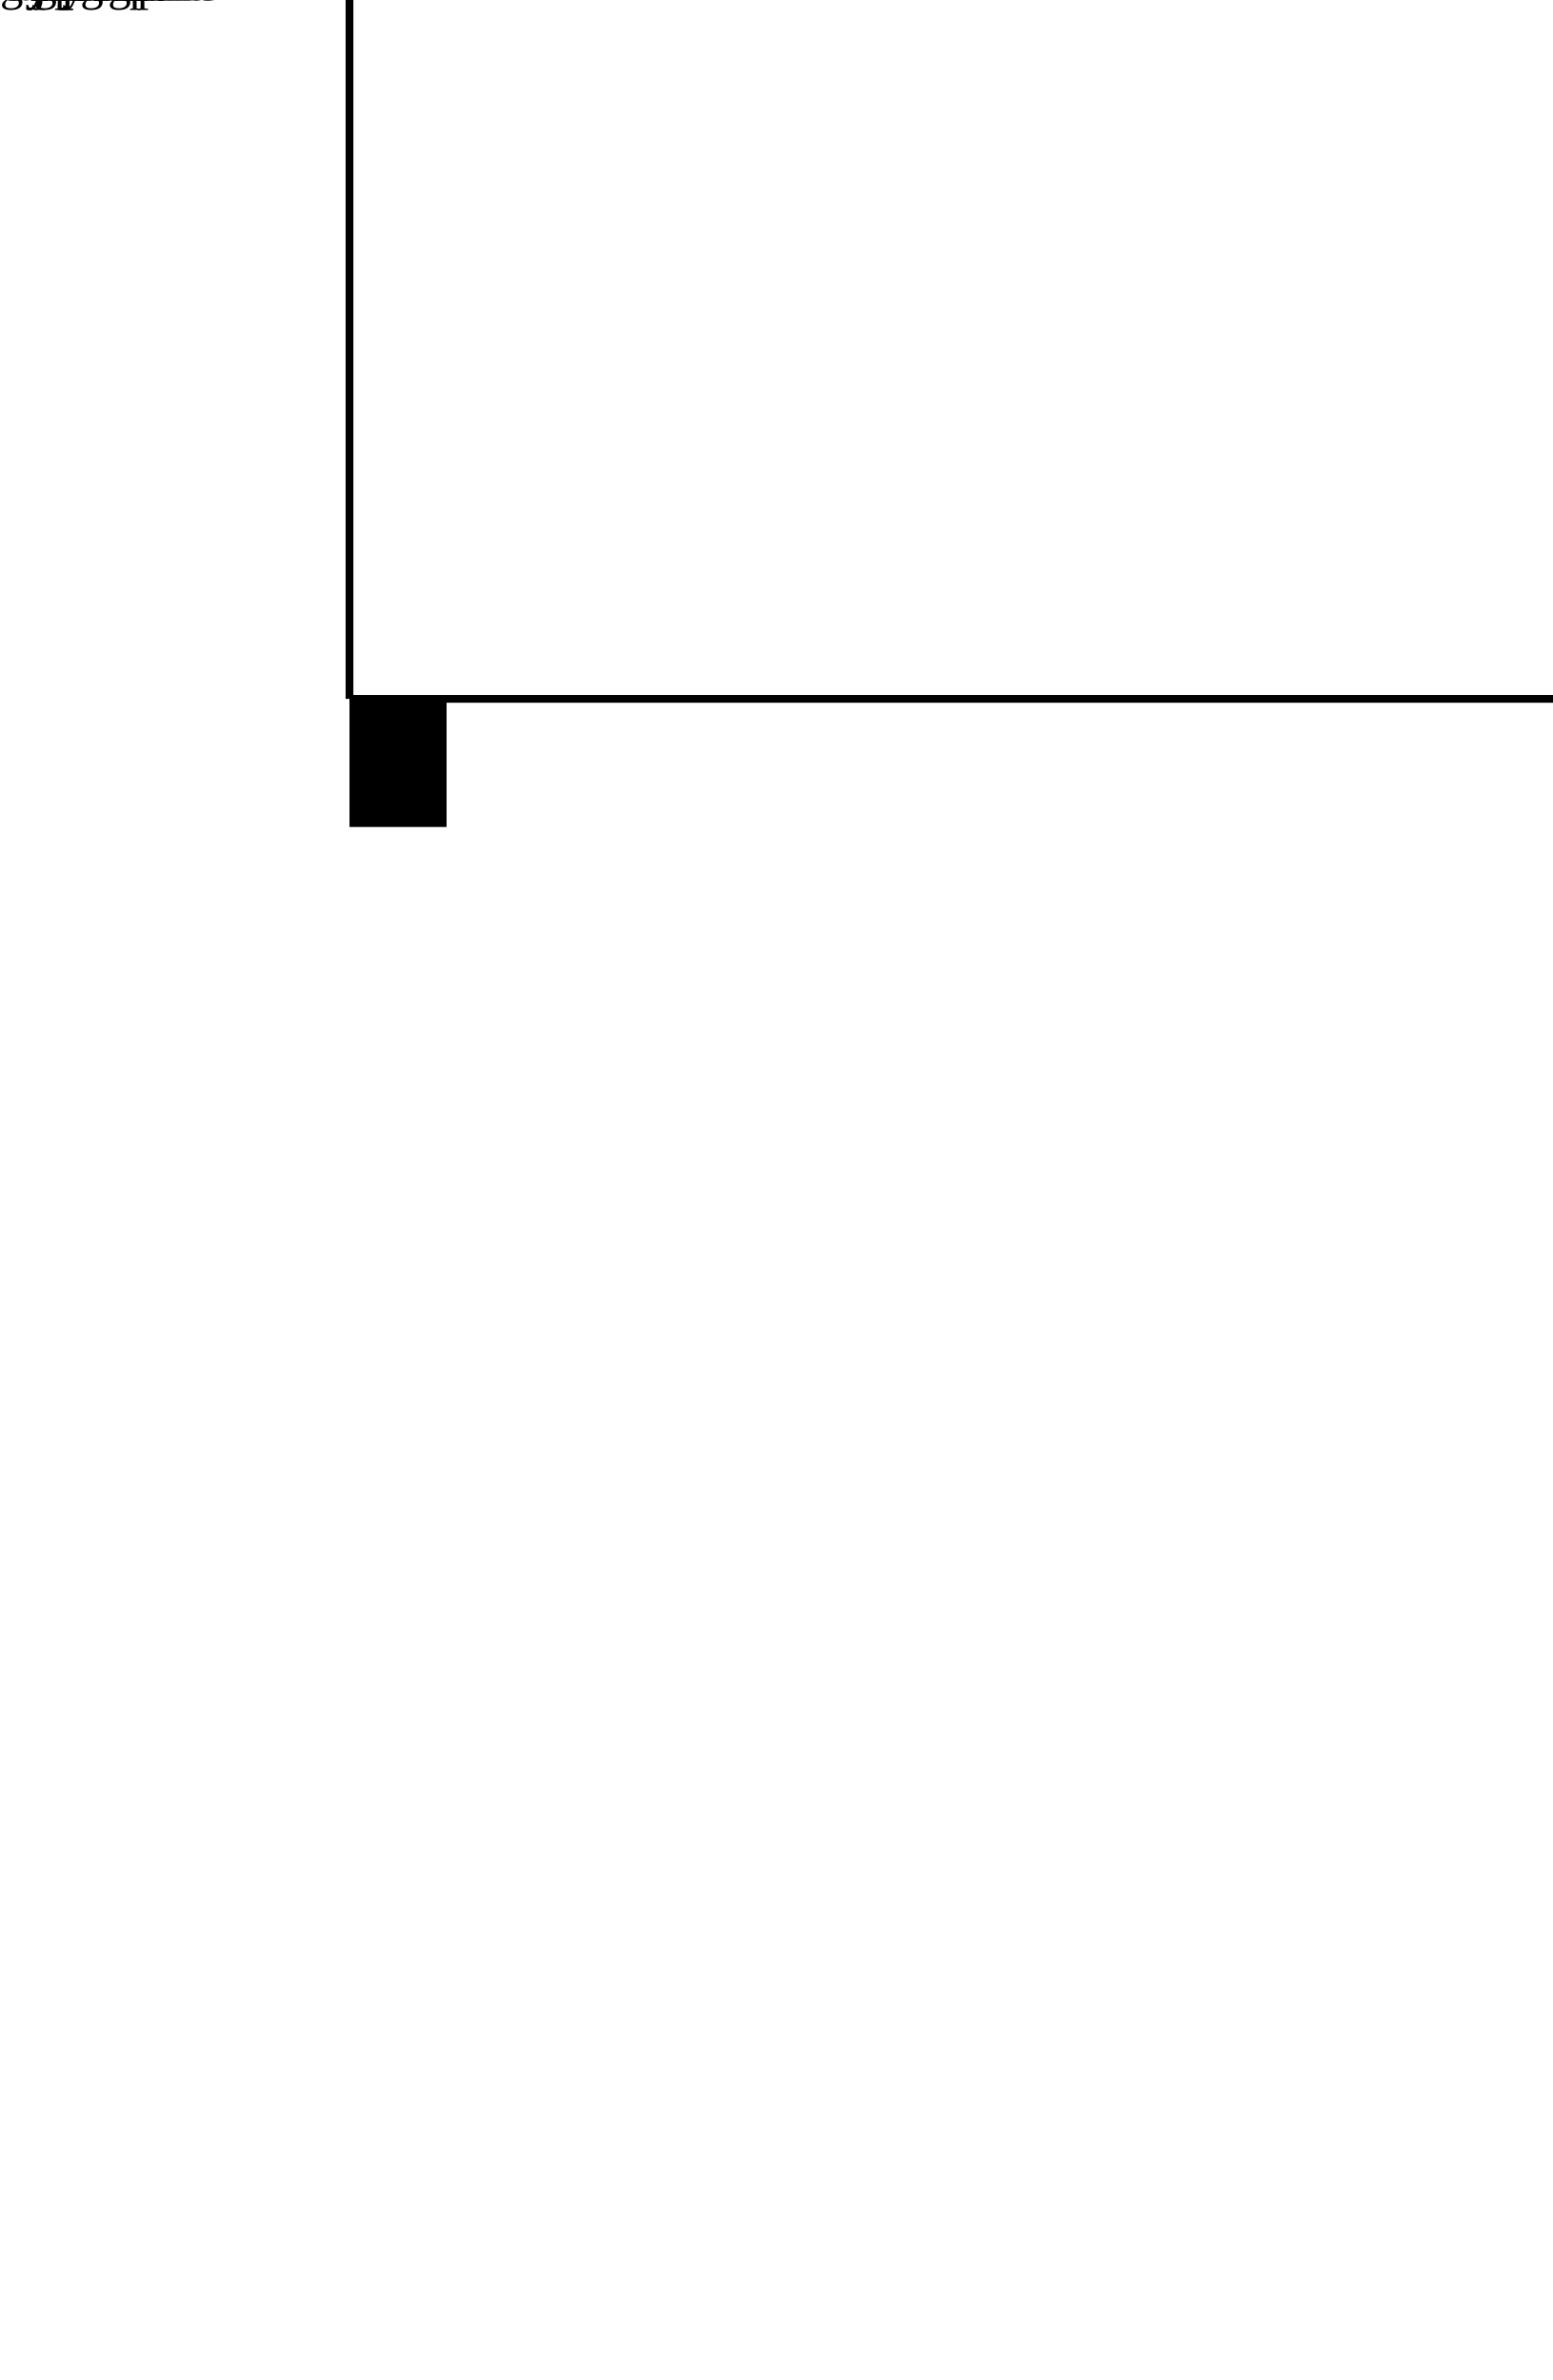
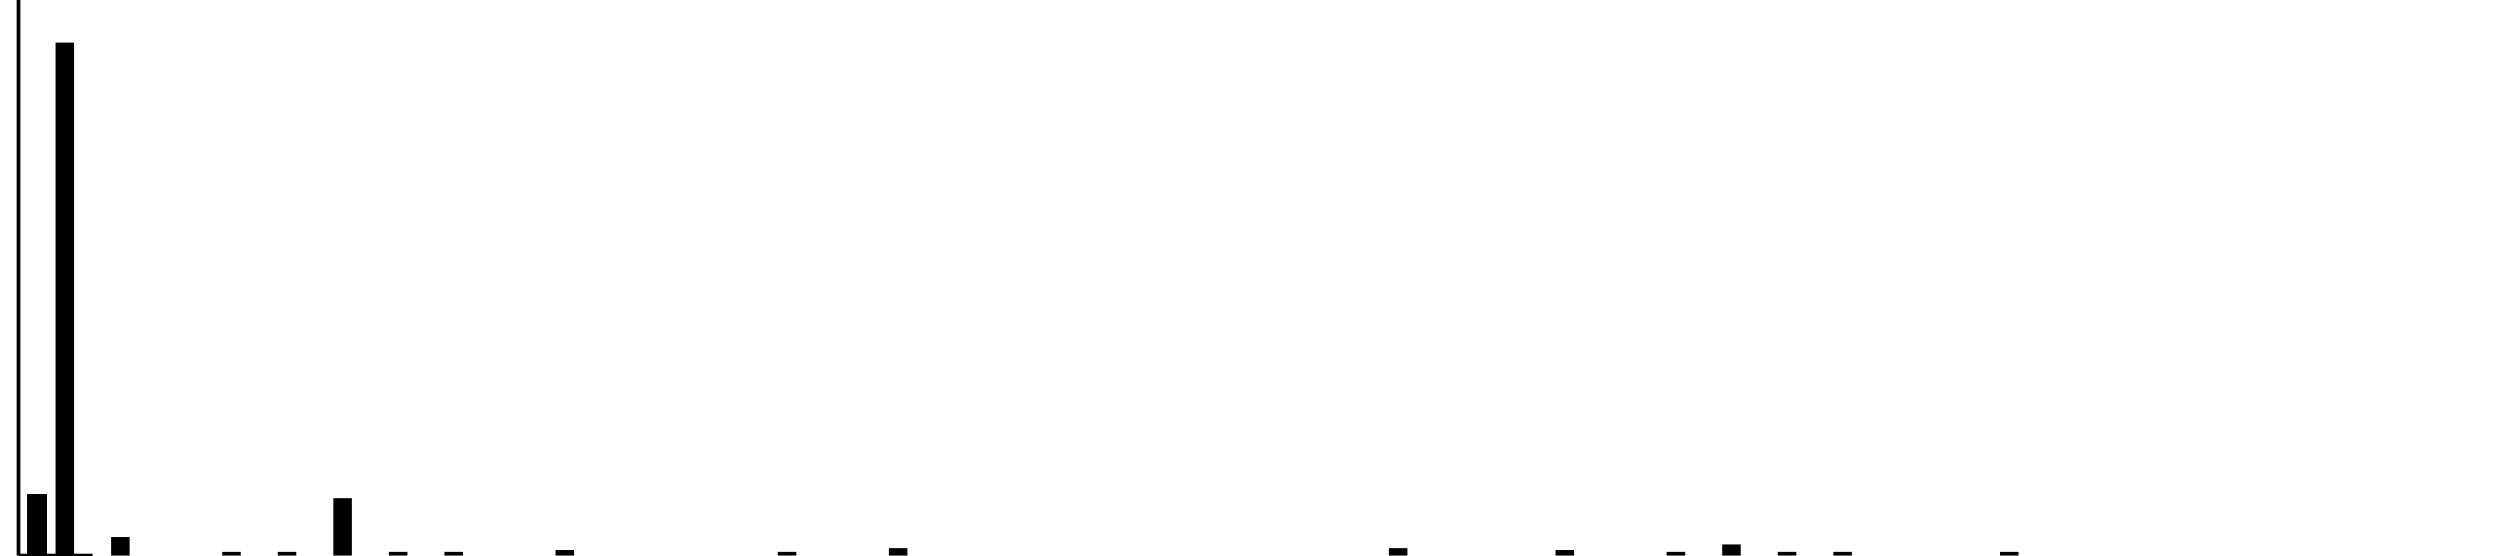
- <svg xmlns="http://www.w3.org/2000/svg" width="100%" height="100%">
-   <line x1="400" y1="180" x2="90" y2="180" stroke="black" stroke-width="2" />
-   <line x1="90" y1="-400" x2="90" y2="180" stroke="black" stroke-width="2" />
-   <rect width="25" height="33" x="90" y="180" fill="black" />
-   <text>Agamemnon</text>
-   <text>generic</text>
-   <text>Achilles</text>
-   <text>Hephaistos</text>
-   <text>Odysseus</text>
-   <text>Thersites</text>
-   <text>Nestor</text>
-   <text>Tlepolemos</text>
-   <text>Nireus</text>
-   <text>Polites</text>
-   <text>Menelaos</text>
-   <text>Dares</text>
-   <text>Phereklos</text>
-   <text>Pandarus</text>
-   <text>Turnus</text>
-   <text>Tydeus</text>
-   <text>Diomedes</text>
-   <text>Herkules</text>
-   <text>Diocles</text>
-   <text>Selagus</text>
-   <text>Akamas</text>
-   <text>Axylos</text>
-   <text>Lycurgus</text>
-   <text>Bellerophon</text>
-   <text>Ereuthalion</text>
-   <text>Ajax</text>
-   <text>Teucer</text>
-   <text>Ares</text>
-   <text>Hektor</text>
-   <text>Ides</text>
-   <text>Dolon</text>
-   <text>Patroklos</text>
-   <text>Machaon</text>
-   <text>Moulios</text>
-   <text>Sarpedon</text>
-   <text>Imbrios</text>
-   <text>Euchenor</text>
-   <text>Askalaphos</text>
-   <text>Automedon</text>
-   <text>Apisaon</text>
-   <text>Pylaios</text>
-   <text>Demoleon</text>
-   <text>Eumelos</text>
-   <text>Priam</text>
-   <text>Polyktor</text>
+ <svg xmlns="http://www.w3.org/2000/svg" width="1350" height="300" viewBox="0, -300, 1350, 300">
+   <line x1="10" y1="0" x2="50" y2="0" stroke="black" stroke-width="2" />
+   <line x1="10" y1="-300" x2="10" y2="0" stroke="black" stroke-width="2" />
+   <rect width="10" height="33" x="15" y="-33" fill="black" />
+   <rect width="10" height="33" x="15" y="-33" fill="black" />
+   <rect width="10" height="277" x="30" y="-277" fill="black" />
+   <rect width="10" height="33" x="15" y="-33" fill="black" />
+   <rect width="10" height="10" x="60" y="-10" fill="black" />
+   <rect width="10" height="33" x="15" y="-33" fill="black" />
+   <rect width="10" height="2" x="120" y="-2" fill="black" />
+   <rect width="10" height="33" x="15" y="-33" fill="black" />
+   <rect width="10" height="2" x="150" y="-2" fill="black" />
+   <rect width="10" height="33" x="15" y="-33" fill="black" />
+   <rect width="10" height="31" x="180" y="-31" fill="black" />
+   <rect width="10" height="33" x="15" y="-33" fill="black" />
+   <rect width="10" height="2" x="210" y="-2" fill="black" />
+   <rect width="10" height="33" x="15" y="-33" fill="black" />
+   <rect width="10" height="2" x="240" y="-2" fill="black" />
+   <rect width="10" height="33" x="15" y="-33" fill="black" />
+   <rect width="10" height="3" x="300" y="-3" fill="black" />
+   <rect width="10" height="33" x="15" y="-33" fill="black" />
+   <rect width="10" height="2" x="420" y="-2" fill="black" />
+   <rect width="10" height="33" x="15" y="-33" fill="black" />
+   <rect width="10" height="4" x="480" y="-4" fill="black" />
+   <rect width="10" height="33" x="15" y="-33" fill="black" />
+   <rect width="10" height="4" x="750" y="-4" fill="black" />
+   <rect width="10" height="33" x="15" y="-33" fill="black" />
+   <rect width="10" height="3" x="840" y="-3" fill="black" />
+   <rect width="10" height="33" x="15" y="-33" fill="black" />
+   <rect width="10" height="2" x="900" y="-2" fill="black" />
+   <rect width="10" height="33" x="15" y="-33" fill="black" />
+   <rect width="10" height="6" x="930" y="-6" fill="black" />
+   <rect width="10" height="33" x="15" y="-33" fill="black" />
+   <rect width="10" height="2" x="960" y="-2" fill="black" />
+   <rect width="10" height="33" x="15" y="-33" fill="black" />
+   <rect width="10" height="2" x="990" y="-2" fill="black" />
+   <rect width="10" height="33" x="15" y="-33" fill="black" />
+   <rect width="10" height="2" x="1080" y="-2" fill="black" />
+   <rect width="10" height="33" x="15" y="-33" fill="black" />
+   <text y="100">Agamemnon</text>
+   <text y="100">generic</text>
+   <text y="100">Achilles</text>
+   <text y="100">Hephaistos</text>
+   <text y="100">Odysseus</text>
+   <text y="100">Thersites</text>
+   <text y="100">Nestor</text>
+   <text y="100">Tlepolemos</text>
+   <text y="100">Nireus</text>
+   <text y="100">Polites</text>
+   <text y="100">Menelaos</text>
+   <text y="100">Dares</text>
+   <text y="100">Phereklos</text>
+   <text y="100">Pandarus</text>
+   <text y="100">Turnus</text>
+   <text y="100">Tydeus</text>
+   <text y="100">Diomedes</text>
+   <text y="100">Herkules</text>
+   <text y="100">Diocles</text>
+   <text y="100">Selagus</text>
+   <text y="100">Akamas</text>
+   <text y="100">Axylos</text>
+   <text y="100">Lycurgus</text>
+   <text y="100">Bellerophon</text>
+   <text y="100">Ereuthalion</text>
+   <text y="100">Ajax</text>
+   <text y="100">Teucer</text>
+   <text y="100">Ares</text>
+   <text y="100">Hektor</text>
+   <text y="100">Ides</text>
+   <text y="100">Dolon</text>
+   <text y="100">Patroklos</text>
+   <text y="100">Machaon</text>
+   <text y="100">Moulios</text>
+   <text y="100">Sarpedon</text>
+   <text y="100">Imbrios</text>
+   <text y="100">Euchenor</text>
+   <text y="100">Askalaphos</text>
+   <text y="100">Automedon</text>
+   <text y="100">Apisaon</text>
+   <text y="100">Pylaios</text>
+   <text y="100">Demoleon</text>
+   <text y="100">Eumelos</text>
+   <text y="100">Priam</text>
+   <text y="100">Polyktor</text>
</svg>
